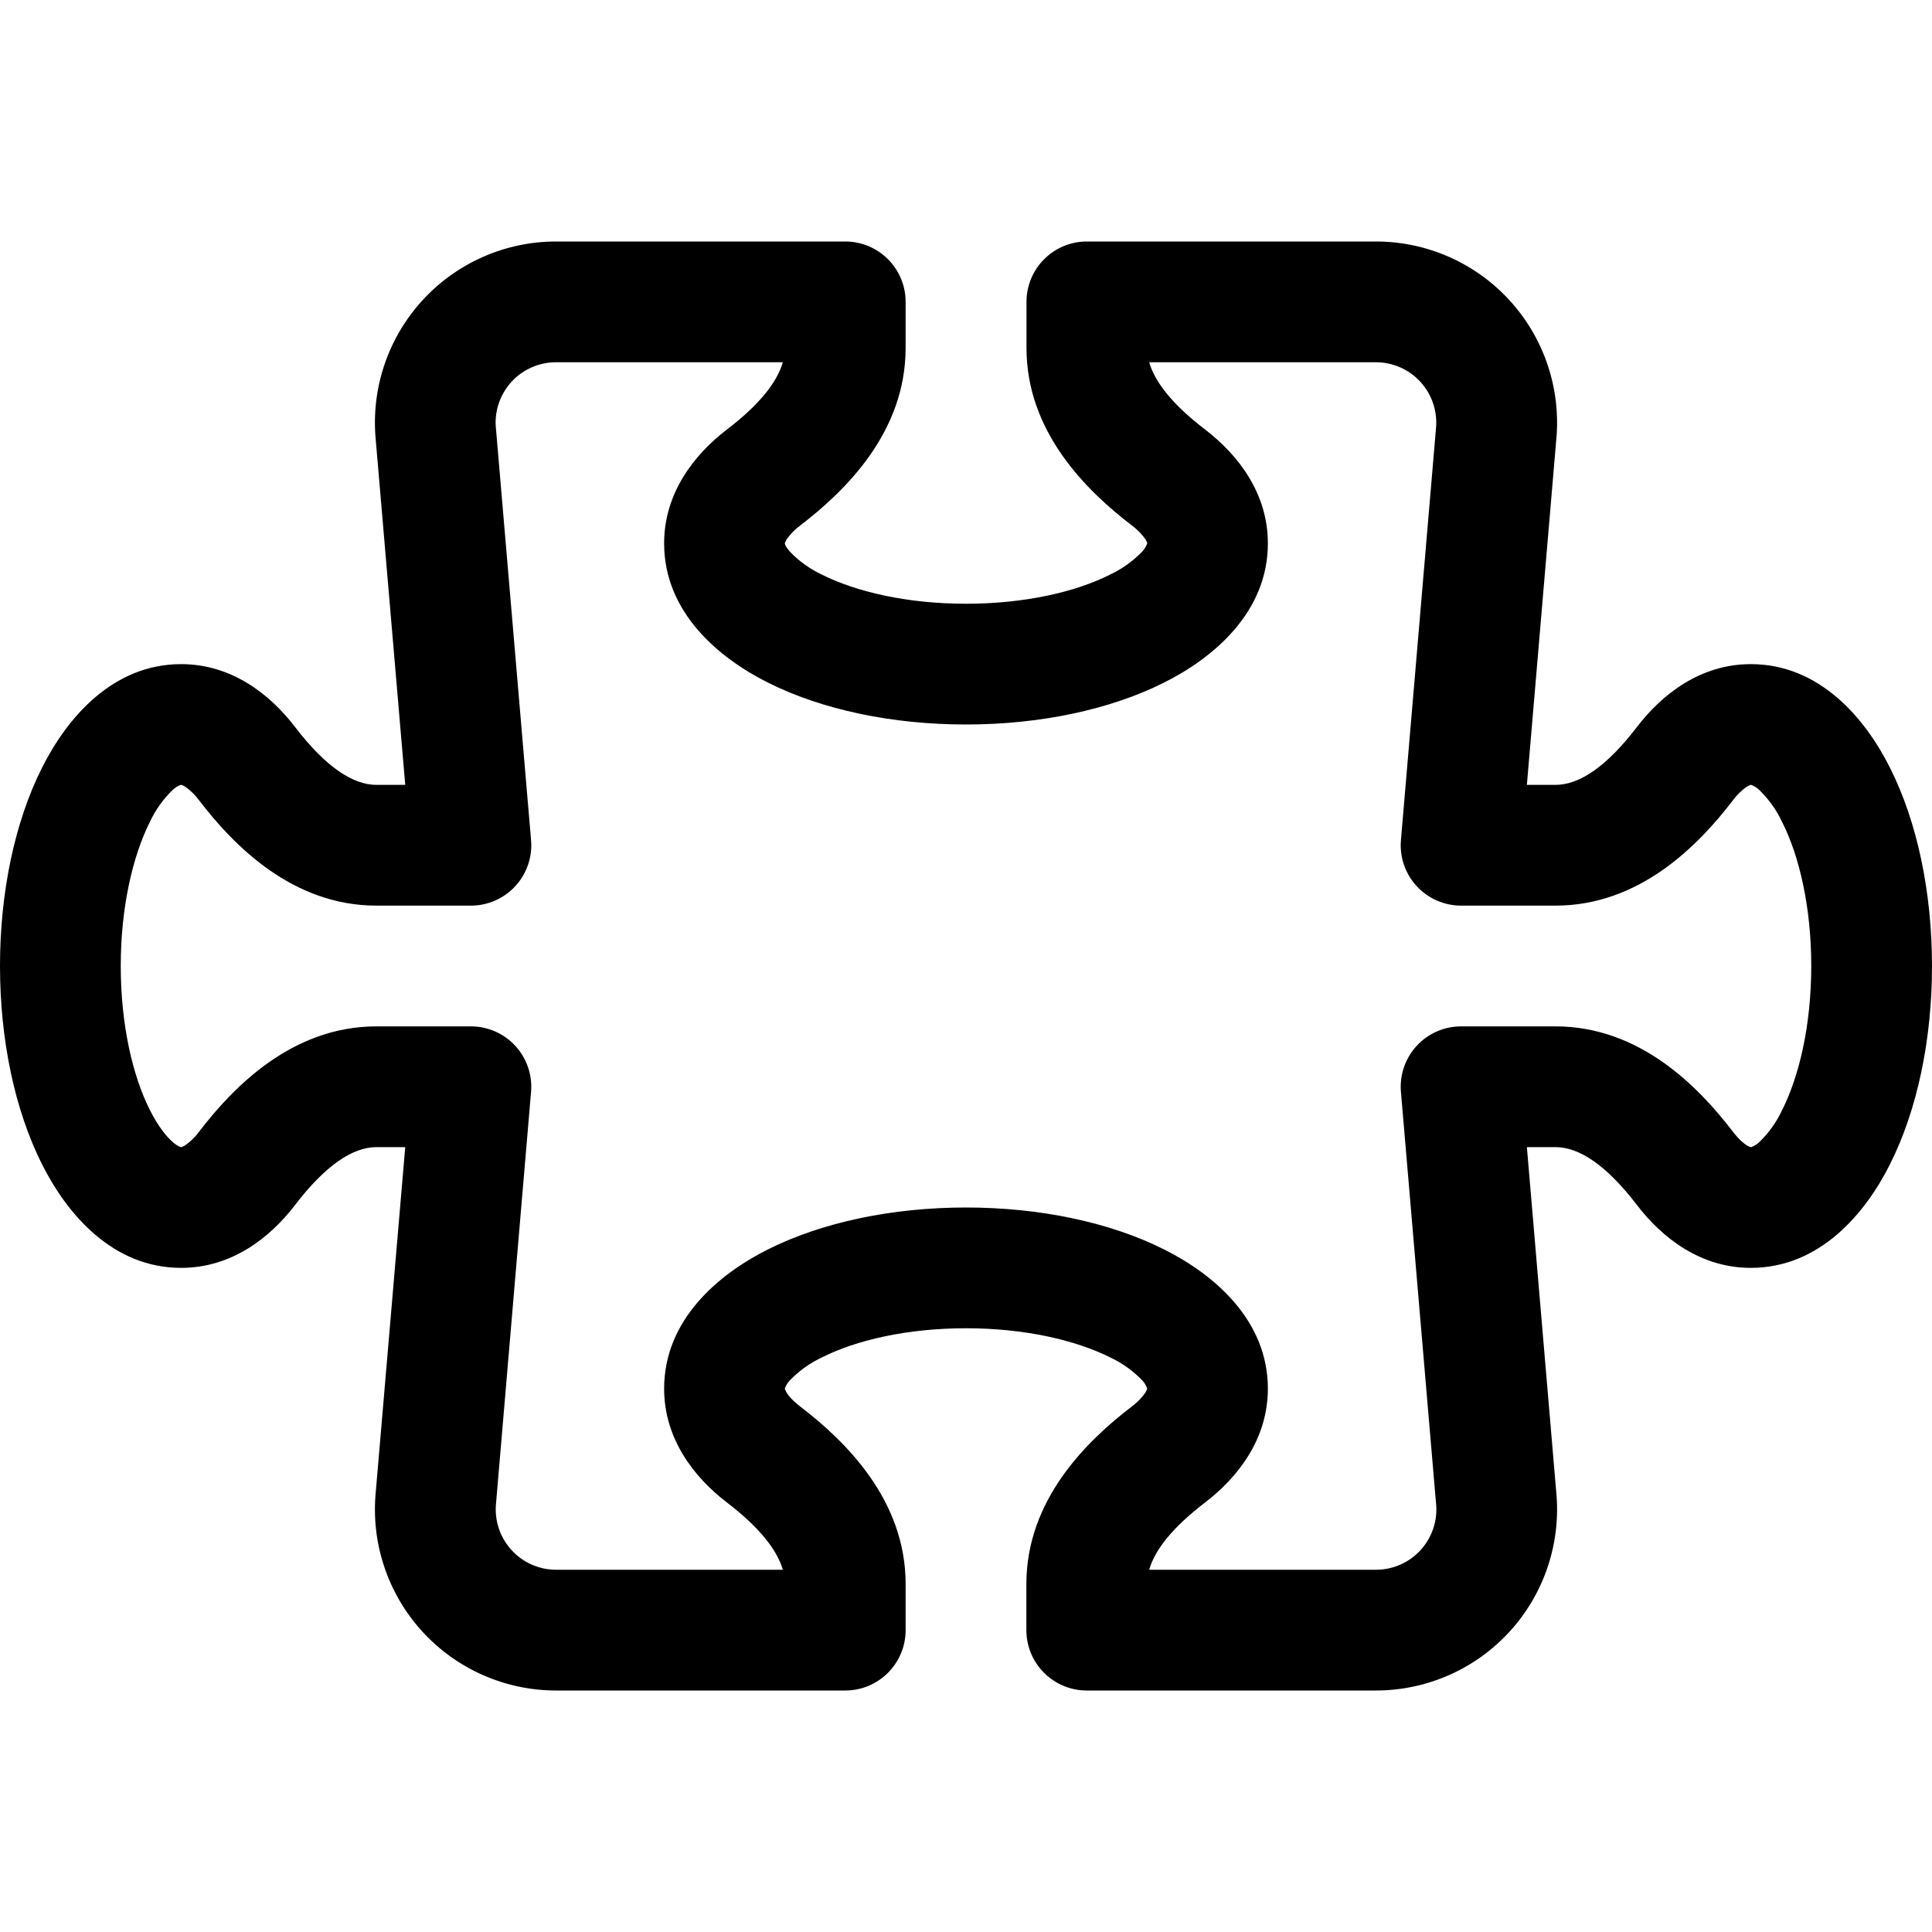
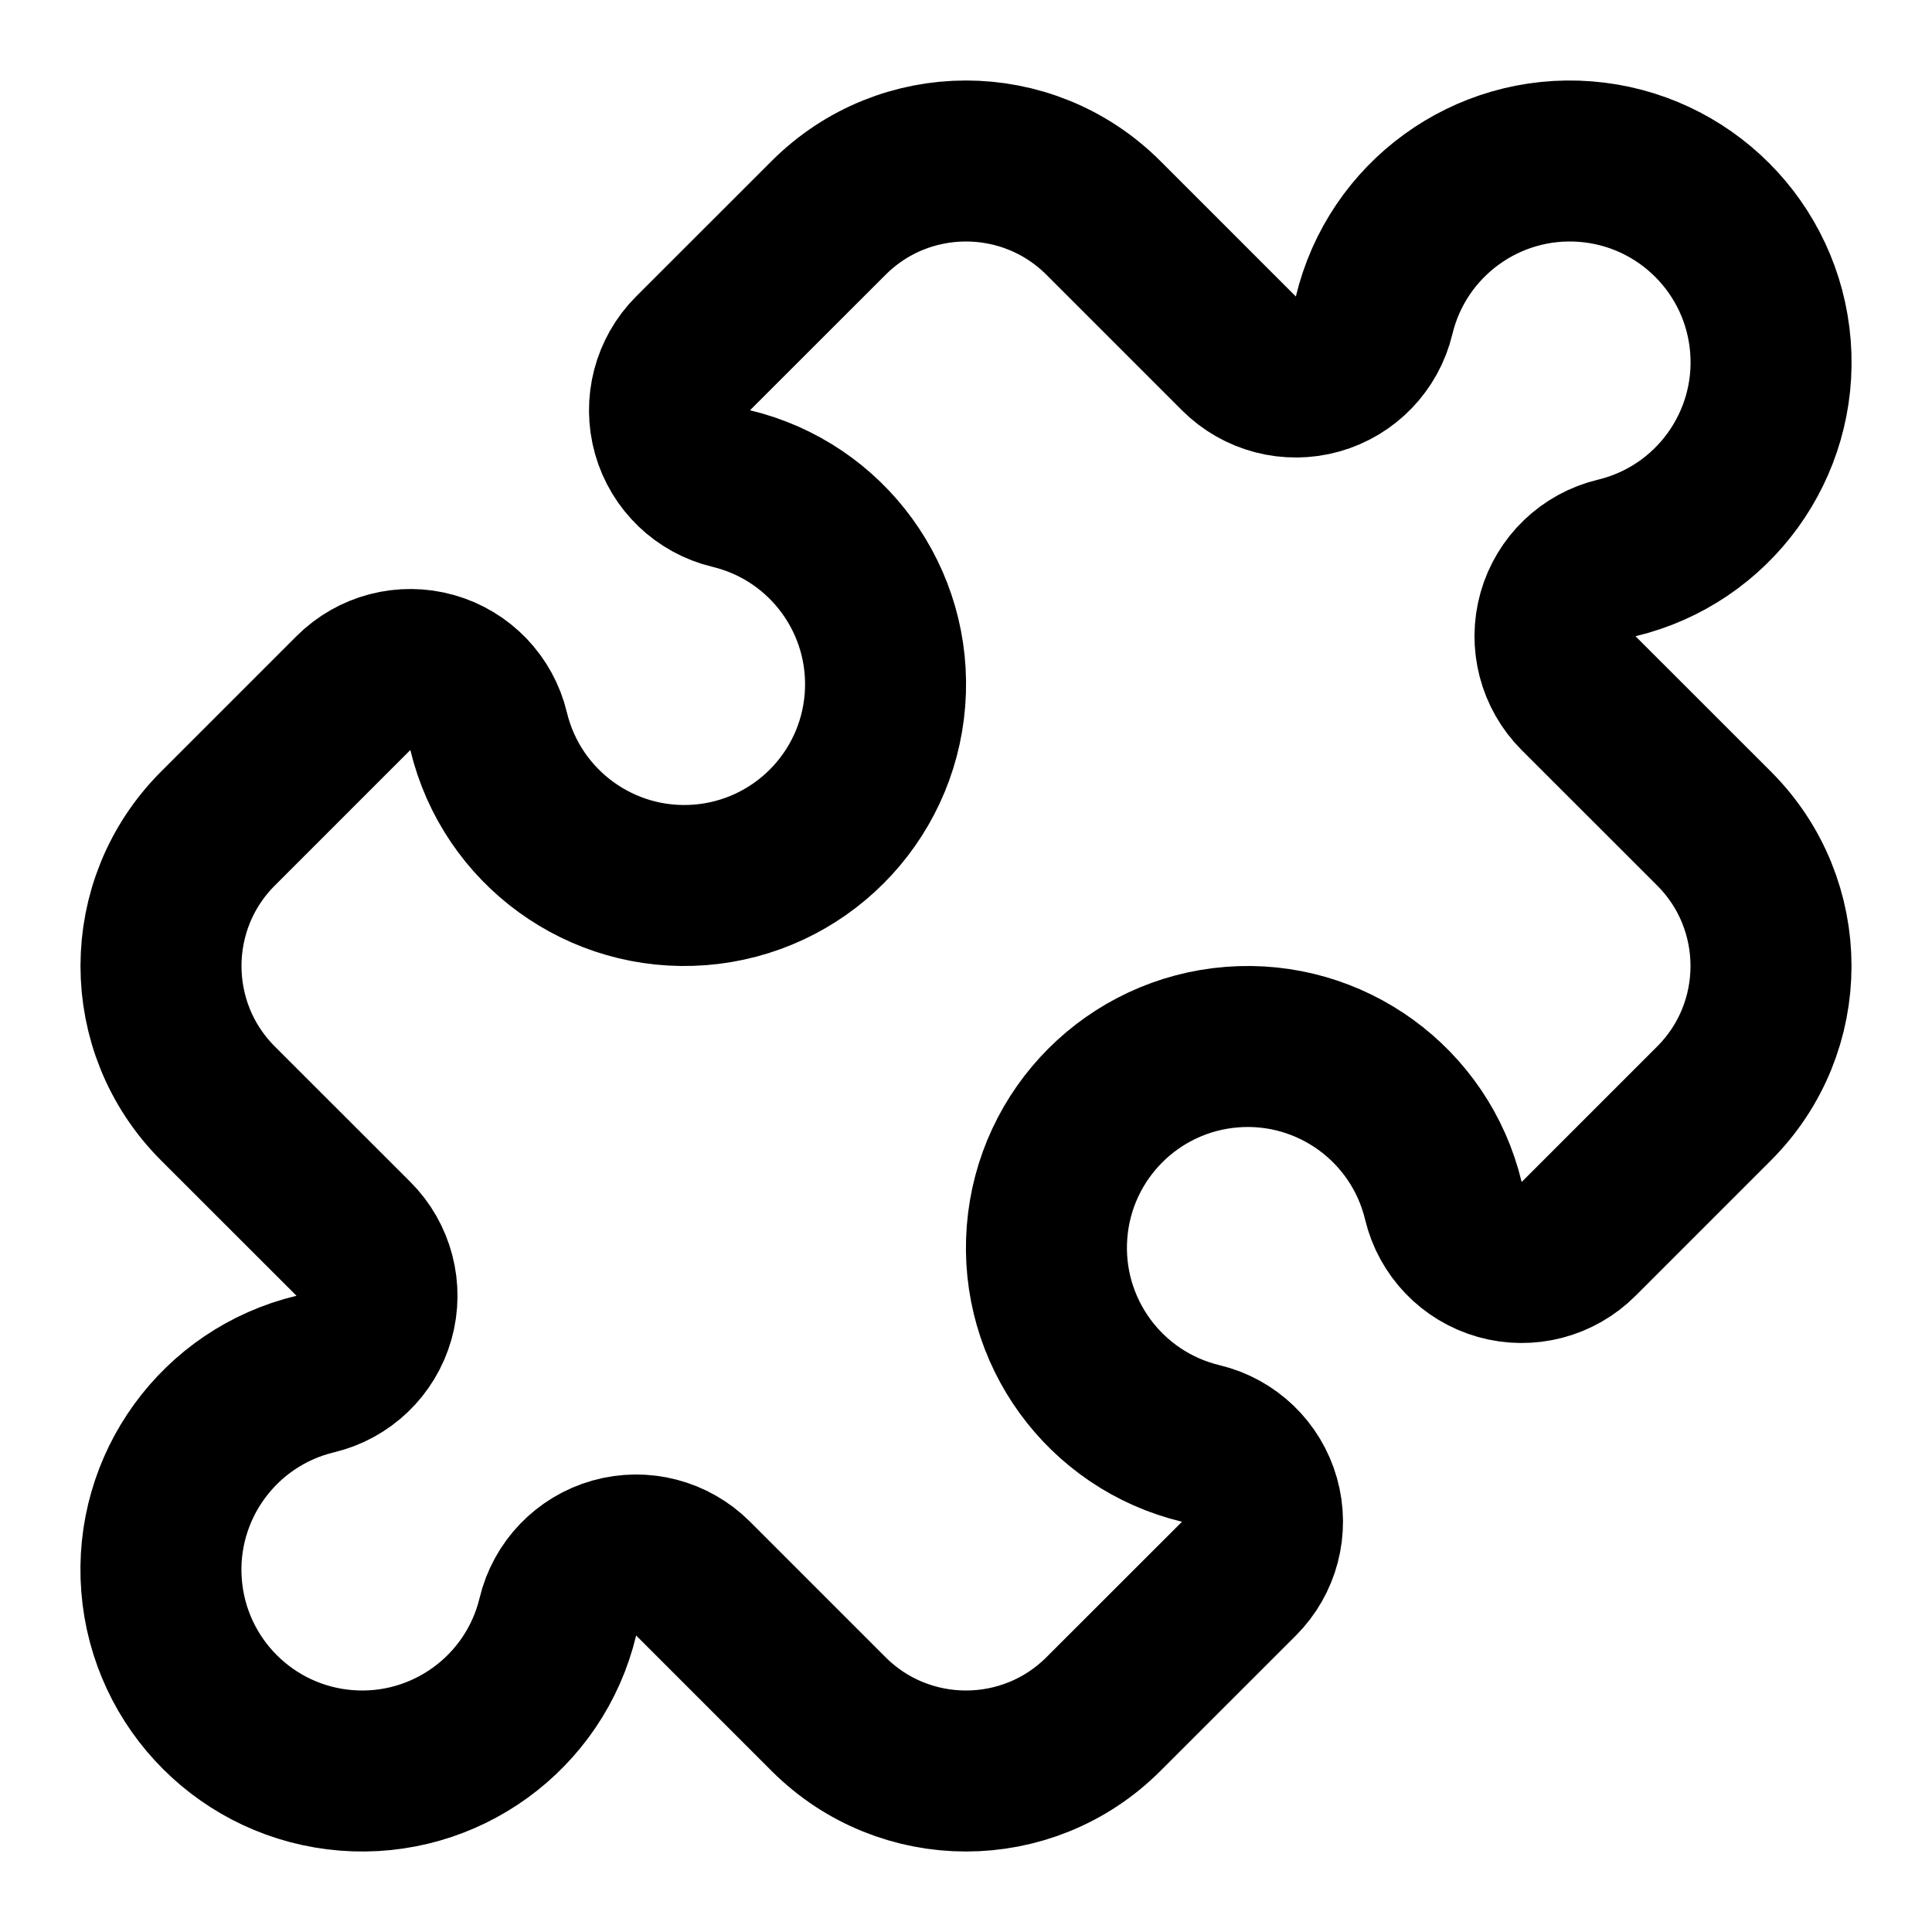
- <svg xmlns="http://www.w3.org/2000/svg" width="16" height="16" fill="currentColor" class="bi bi-puzzle" viewBox="0 0 16 16">
-   <path d="M3.112 3.645A1.5 1.5 0 0 1 4.605 2H7a.5.5 0 0 1 .5.5v.382c0 .696-.497 1.182-.872 1.469a.5.5 0 0 0-.115.118l-.012.025L6.5 4.5v.003l.003.01q.005.015.036.053a.9.9 0 0 0 .27.194C7.09 4.9 7.51 5 8 5c.492 0 .912-.1 1.19-.24a.9.9 0 0 0 .271-.194.2.2 0 0 0 .039-.063v-.009l-.012-.025a.5.5 0 0 0-.115-.118c-.375-.287-.872-.773-.872-1.469V2.5A.5.5 0 0 1 9 2h2.395a1.5 1.5 0 0 1 1.493 1.645L12.645 6.5h.237c.195 0 .42-.147.675-.48.21-.274.528-.52.943-.52.568 0 .947.447 1.154.862C15.877 6.807 16 7.387 16 8s-.123 1.193-.346 1.638c-.207.415-.586.862-1.154.862-.415 0-.733-.246-.943-.52-.255-.333-.48-.48-.675-.48h-.237l.243 2.855A1.5 1.5 0 0 1 11.395 14H9a.5.5 0 0 1-.5-.5v-.382c0-.696.497-1.182.872-1.469a.5.5 0 0 0 .115-.118l.012-.025.001-.006v-.003a.2.2 0 0 0-.039-.064.9.9 0 0 0-.27-.193C8.91 11.1 8.49 11 8 11s-.912.1-1.19.24a.9.9 0 0 0-.271.194.2.2 0 0 0-.039.063v.003l.001.006.012.025c.016.027.05.068.115.118.375.287.872.773.872 1.469v.382a.5.5 0 0 1-.5.5H4.605a1.5 1.5 0 0 1-1.493-1.645L3.356 9.5h-.238c-.195 0-.42.147-.675.48-.21.274-.528.52-.943.52-.568 0-.947-.447-1.154-.862C.123 9.193 0 8.613 0 8s.123-1.193.346-1.638C.553 5.947.932 5.5 1.5 5.5c.415 0 .733.246.943.52.255.333.48.48.675.48h.238zM4.605 3a.5.5 0 0 0-.498.55l.001.007.29 3.4A.5.5 0 0 1 3.9 7.5h-.782c-.696 0-1.182-.497-1.469-.872a.5.5 0 0 0-.118-.115l-.025-.012L1.5 6.5h-.003a.2.2 0 0 0-.064.039.9.9 0 0 0-.193.27C1.1 7.09 1 7.51 1 8s.1.912.24 1.19c.07.14.14.225.194.271a.2.2 0 0 0 .063.039H1.5l.006-.001.025-.012a.5.5 0 0 0 .118-.115c.287-.375.773-.872 1.469-.872H3.9a.5.5 0 0 1 .498.542l-.29 3.408a.5.5 0 0 0 .497.55h1.878c-.048-.166-.195-.352-.463-.557-.274-.21-.52-.528-.52-.943 0-.568.447-.947.862-1.154C6.807 10.123 7.387 10 8 10s1.193.123 1.638.346c.415.207.862.586.862 1.154 0 .415-.246.733-.52.943-.268.205-.415.39-.463.557h1.878a.5.5 0 0 0 .498-.55l-.001-.007-.29-3.4A.5.5 0 0 1 12.1 8.5h.782c.696 0 1.182.497 1.469.872.05.065.091.099.118.115l.025.012.006.001h.003a.2.2 0 0 0 .064-.039.9.9 0 0 0 .193-.27c.14-.28.24-.7.24-1.191s-.1-.912-.24-1.19a.9.9 0 0 0-.194-.271.2.2 0 0 0-.063-.039H14.5l-.006.001-.025.012a.5.5 0 0 0-.118.115c-.287.375-.773.872-1.469.872H12.1a.5.5 0 0 1-.498-.543l.29-3.407a.5.5 0 0 0-.497-.55H9.517c.048.166.195.352.463.557.274.21.52.528.52.943 0 .568-.447.947-.862 1.154C9.193 5.877 8.613 6 8 6s-1.193-.123-1.638-.346C5.947 5.447 5.5 5.068 5.5 4.5c0-.415.246-.733.52-.943.268-.205.415-.39.463-.557z" />
+ <svg xmlns="http://www.w3.org/2000/svg" class="lucide lucide-puzzle" width="24" height="24" viewBox="0 0 24 24" fill="none" stroke="currentColor" stroke-width="2" stroke-linecap="round" stroke-linejoin="round">
+   <path d="M15.39 4.39a1 1 0 0 0 1.68-.474 2.5 2.5 0 1 1 3.014 3.015 1 1 0 0 0-.474 1.68l1.683 1.682a2.414 2.414 0 0 1 0 3.414L19.61 15.39a1 1 0 0 1-1.68-.474 2.5 2.5 0 1 0-3.014 3.015 1 1 0 0 1 .474 1.68l-1.683 1.682a2.414 2.414 0 0 1-3.414 0L8.61 19.61a1 1 0 0 0-1.68.474 2.5 2.5 0 1 1-3.014-3.015 1 1 0 0 0 .474-1.68l-1.683-1.682a2.414 2.414 0 0 1 0-3.414L4.39 8.61a1 1 0 0 1 1.68.474 2.5 2.5 0 1 0 3.014-3.015 1 1 0 0 1-.474-1.68l1.683-1.682a2.414 2.414 0 0 1 3.414 0z" />
</svg>
